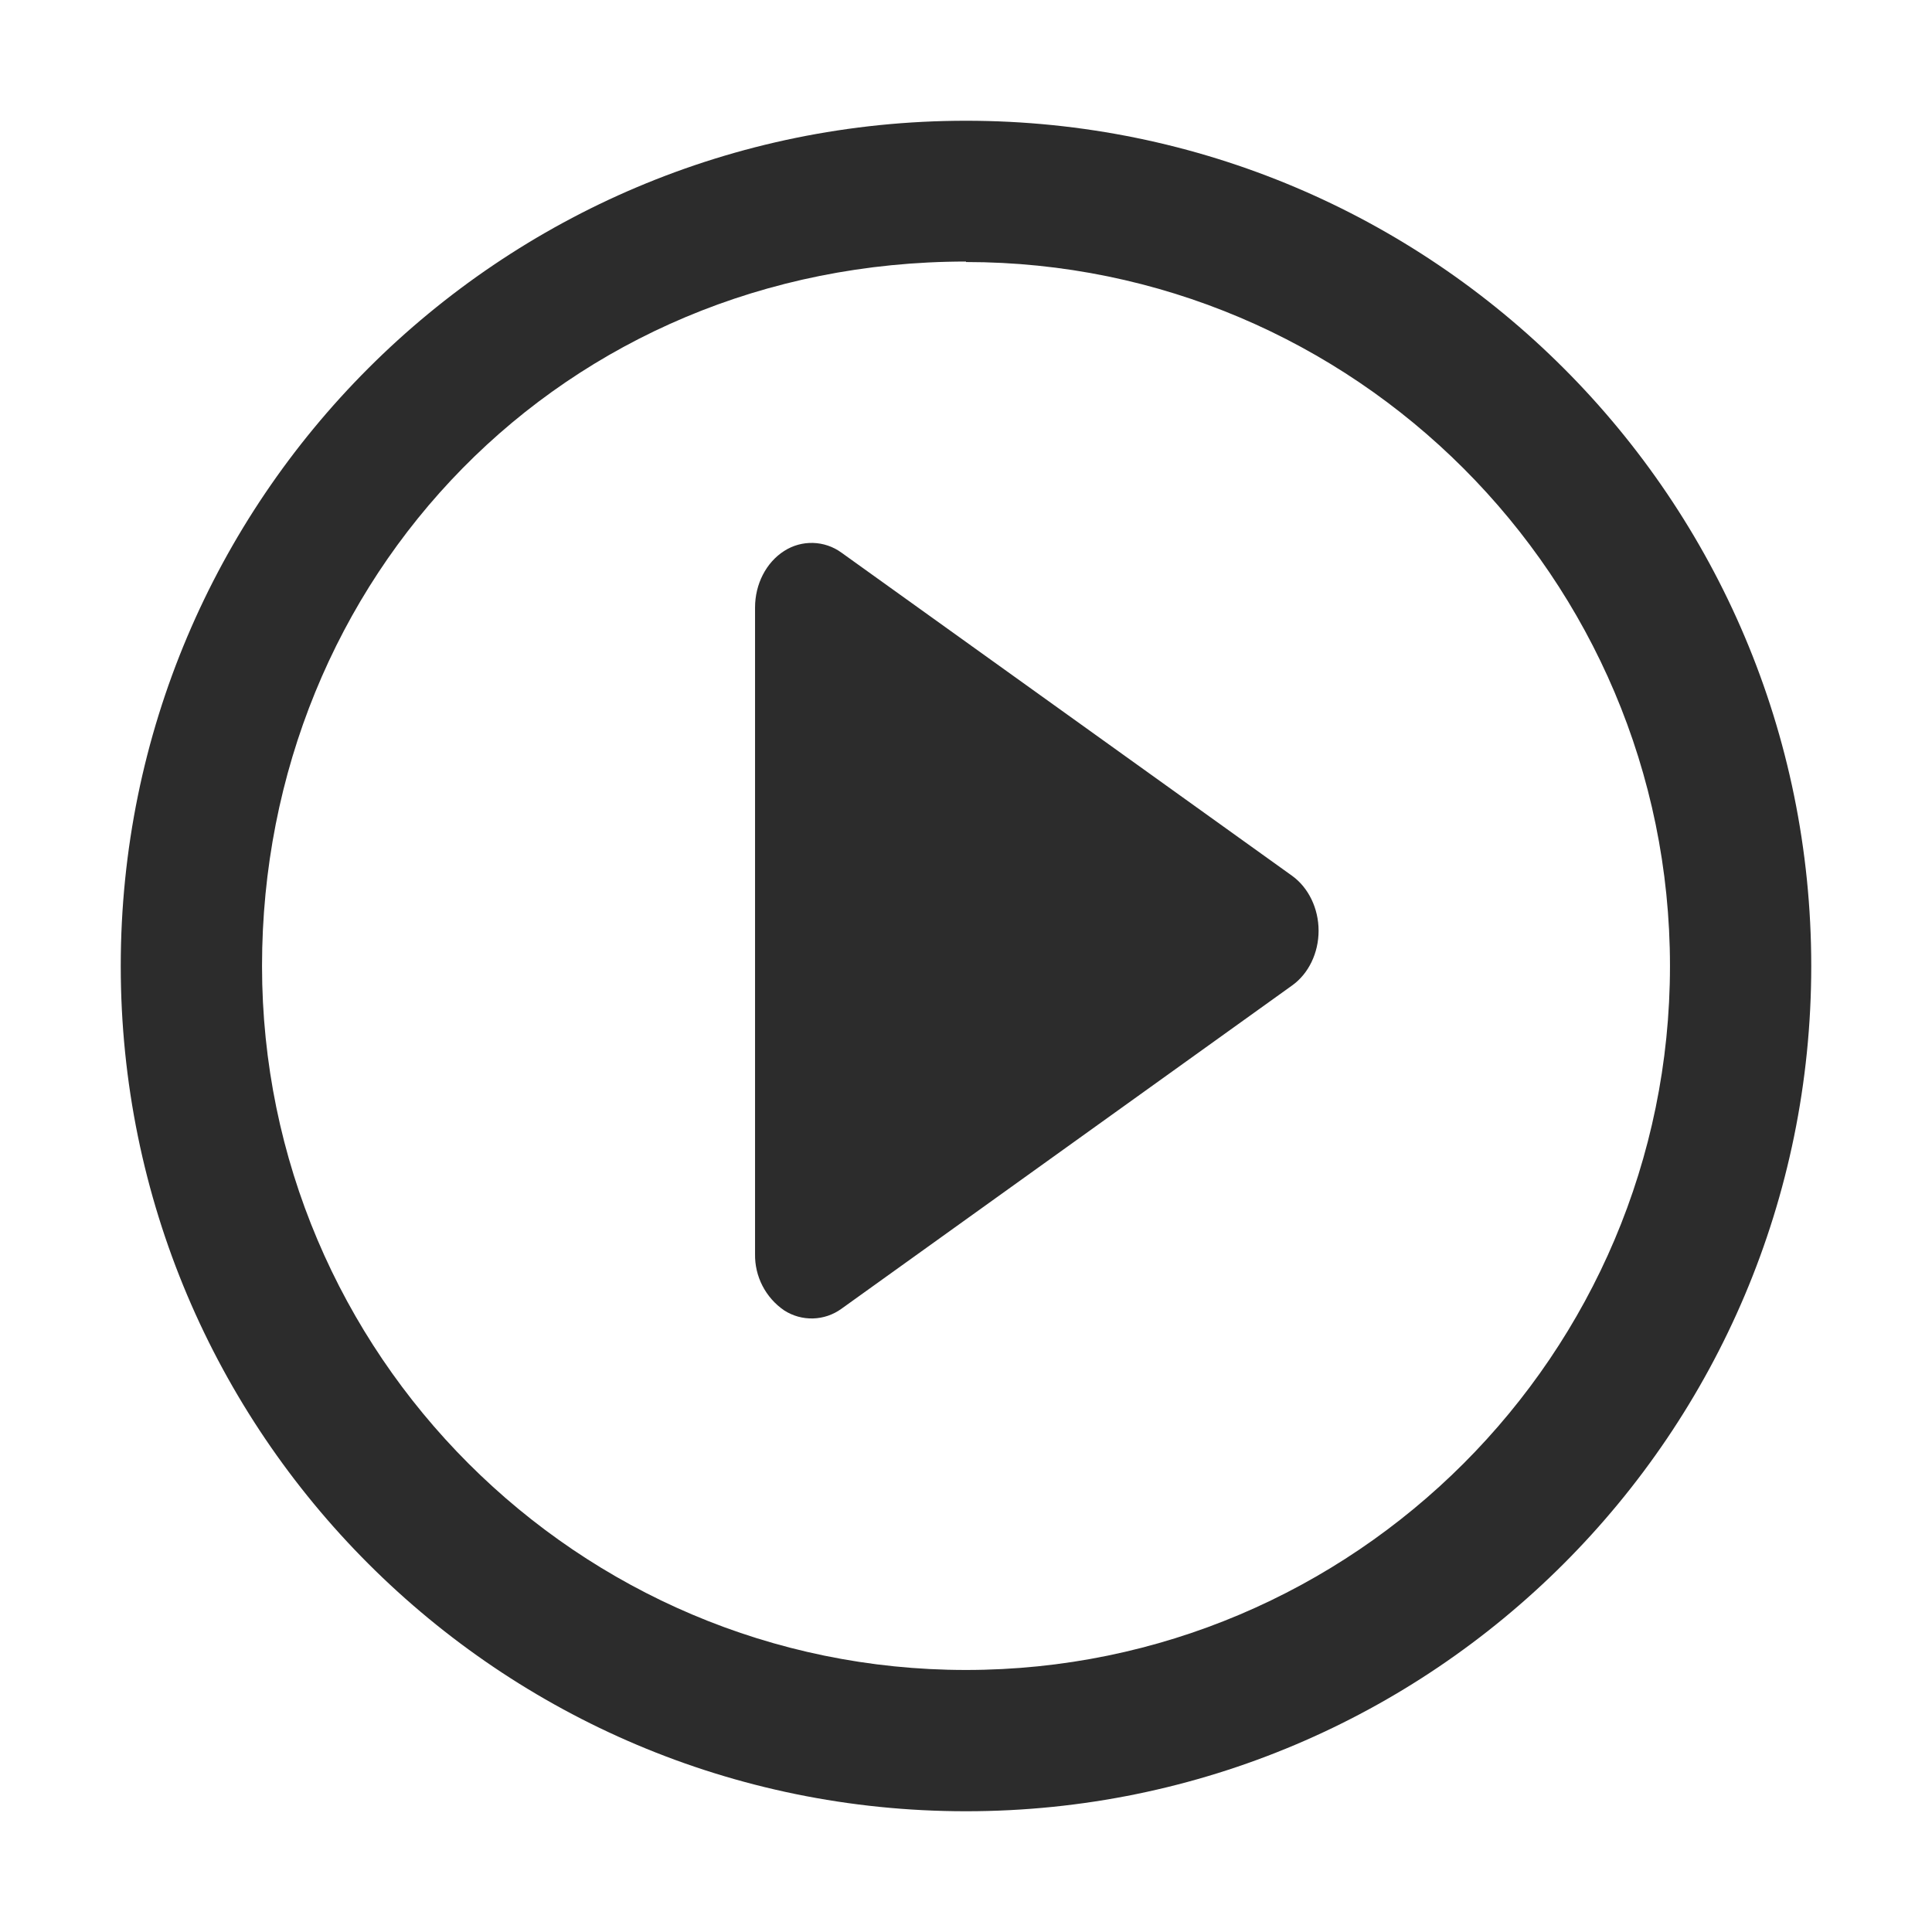
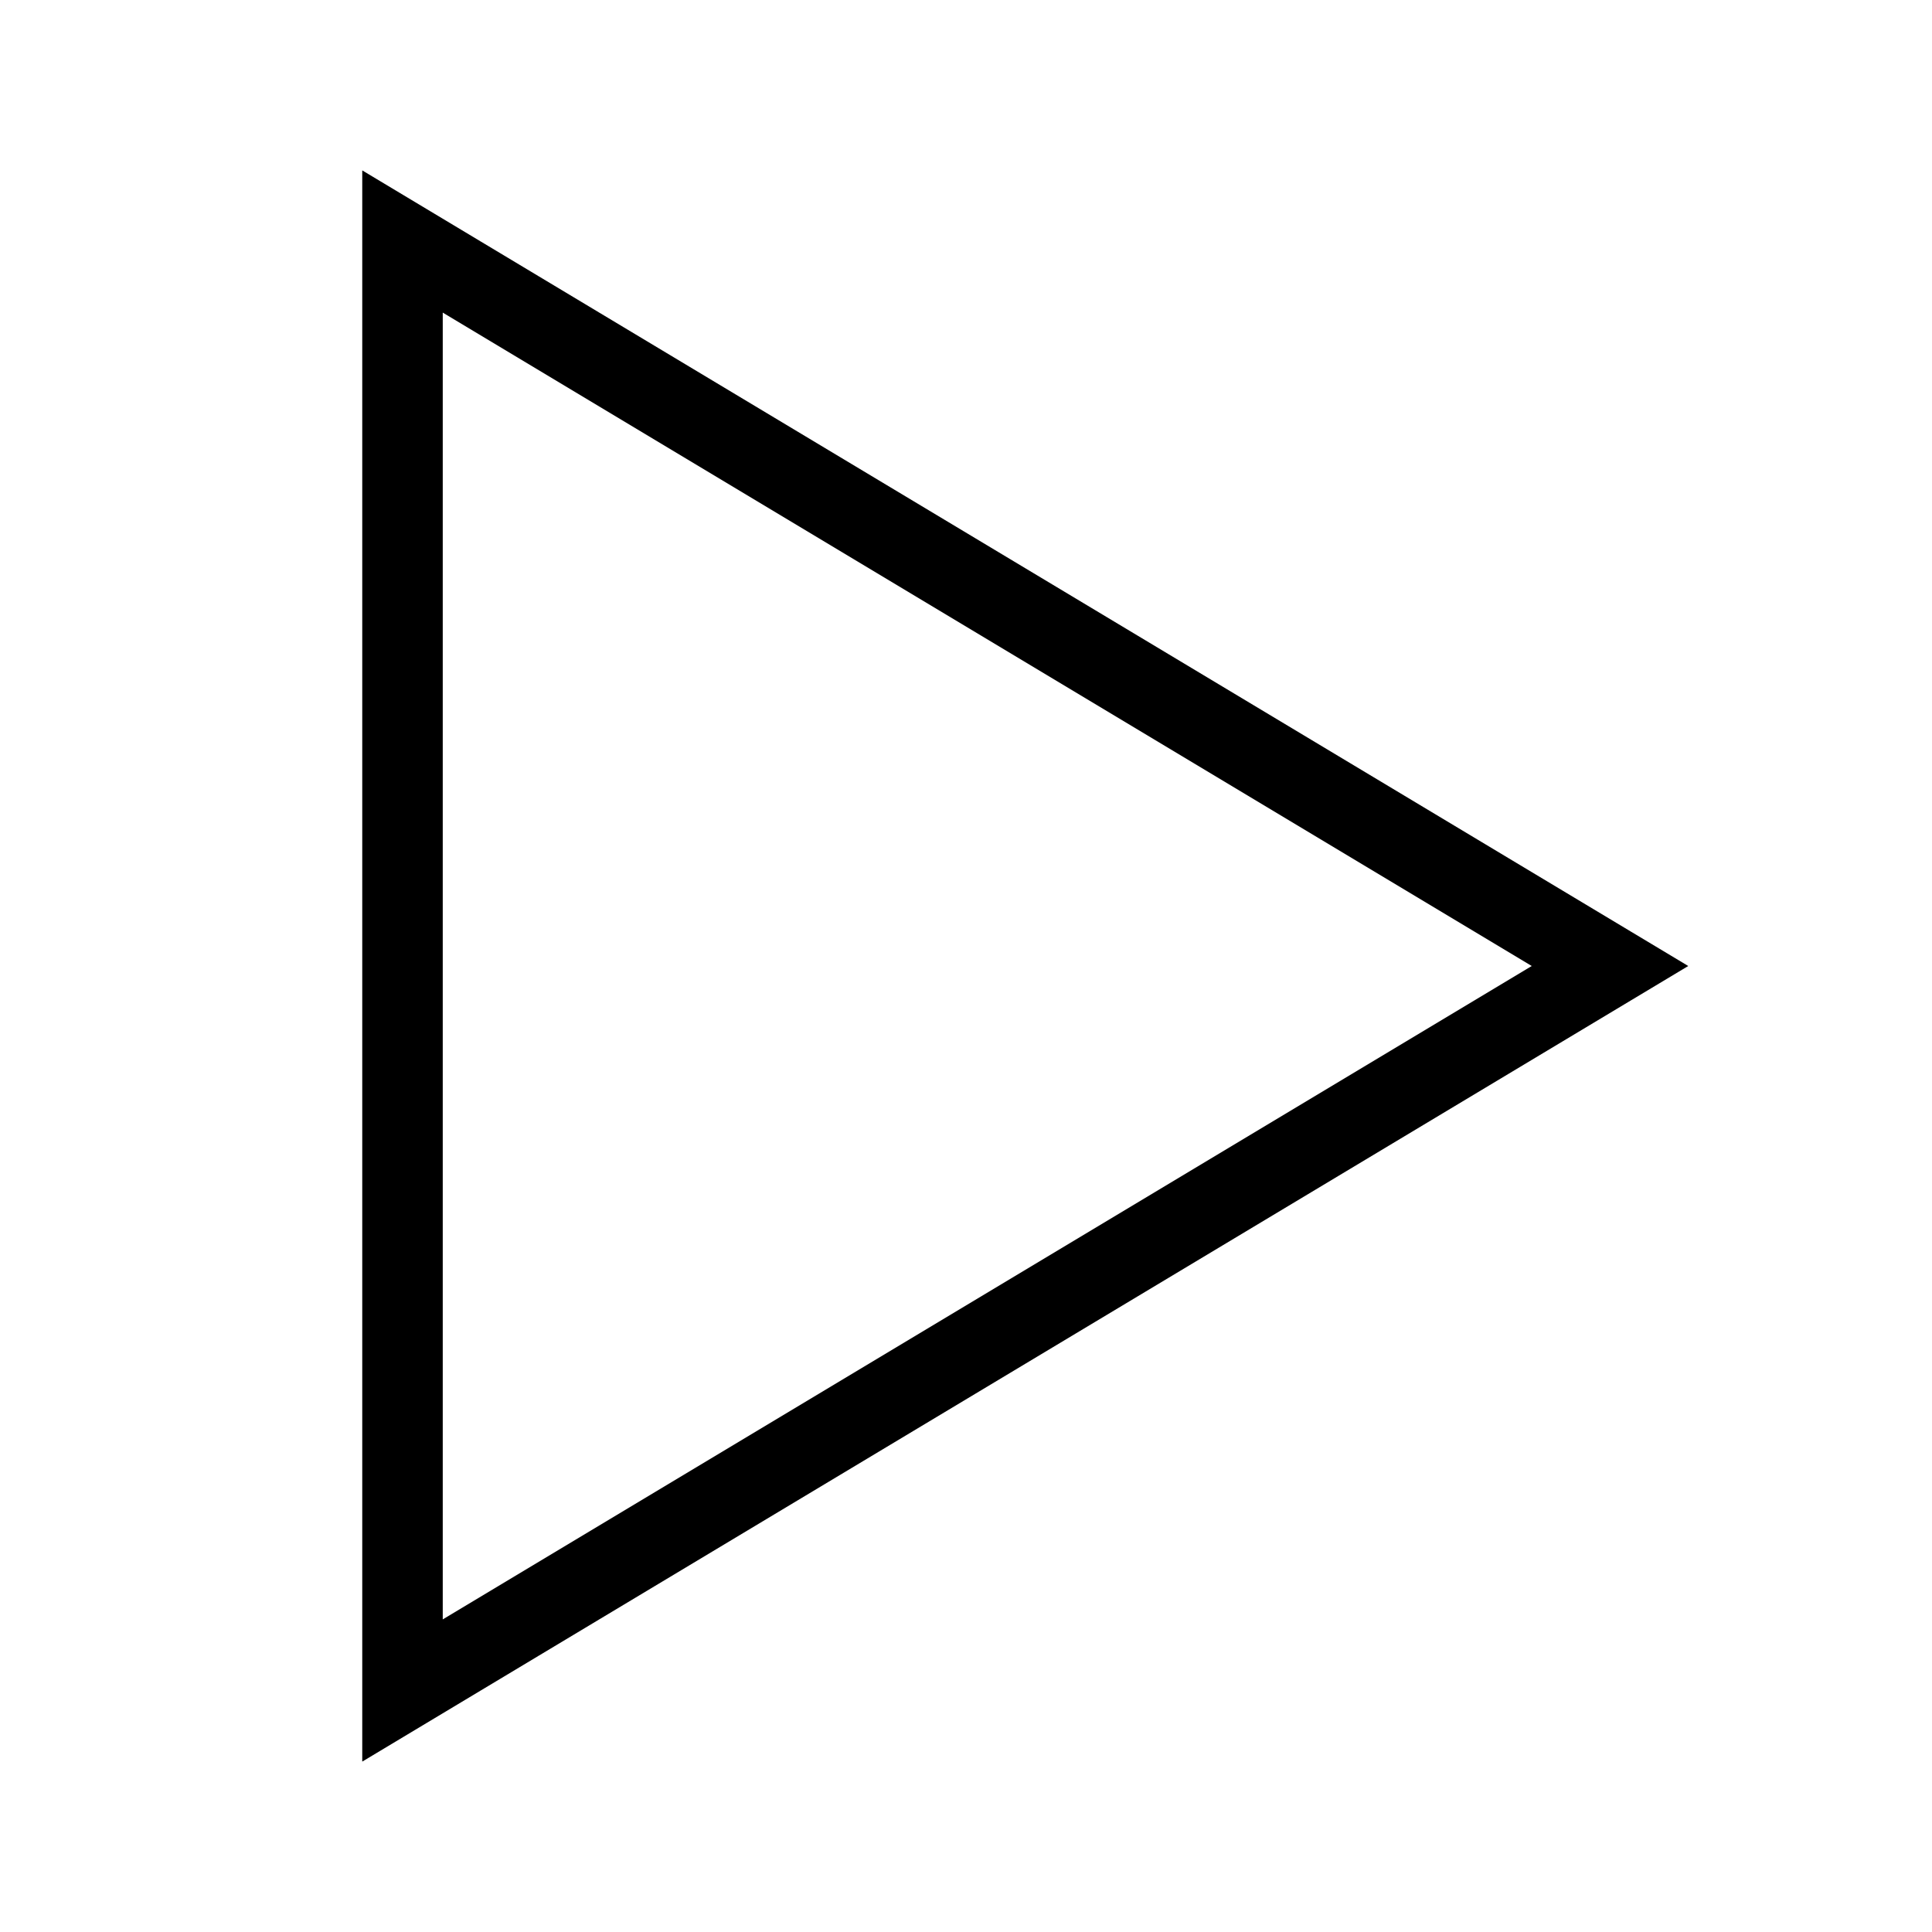
- <svg xmlns="http://www.w3.org/2000/svg" t="1627285194963" class="icon" viewBox="0 0 1024 1024" version="1.1" p-id="3644" width="200" height="200">
-   <defs>
-     <style type="text/css">@font-face { font-family: feedback-iconfont; src: url("//at.alicdn.com/t/font_1031158_1uhr8ri0pk5.eot?#iefix") format("embedded-opentype"), url("//at.alicdn.com/t/font_1031158_1uhr8ri0pk5.woff2") format("woff2"), url("//at.alicdn.com/t/font_1031158_1uhr8ri0pk5.woff") format("woff"), url("//at.alicdn.com/t/font_1031158_1uhr8ri0pk5.ttf") format("truetype"), url("//at.alicdn.com/t/font_1031158_1uhr8ri0pk5.svg#iconfont") format("svg"); }
- </style>
-   </defs>
-   <path d="M512 960c-247.424 0-448-200.512-448-448s200.576-448 448-448c247.488 0 448 200.512 448 448s-200.512 448-448 448zM512 138.88v-0.256C297.92 138.688 138.88 306.304 138.88 512S306.304 885.12 512 885.12s373.12-167.36 373.12-373.12S717.76 138.88 512 138.88z m-66.048 554.816a26.88 26.88 0 0 1-30.336 0.832 35.456 35.456 0 0 1-15.424-29.952V321.984c0-12.416 5.888-23.872 15.424-29.952a26.88 26.88 0 0 1 30.4 0.896l238.912 171.328c8.64 6.272 13.952 17.28 13.952 29.056s-5.312 22.784-14.016 28.992l-238.912 171.392z" p-id="3645" fill="#2c2c2c" />
+ <svg xmlns="http://www.w3.org/2000/svg" role="img" width="48px" height="48px" viewBox="0 0 24 24" aria-labelledby="playIconTitle" stroke="#000" stroke-width="1" stroke-linecap="square" stroke-linejoin="miter" fill="none" color="#000">
+   <path d="M20 12L5 21V3z" />
</svg>
